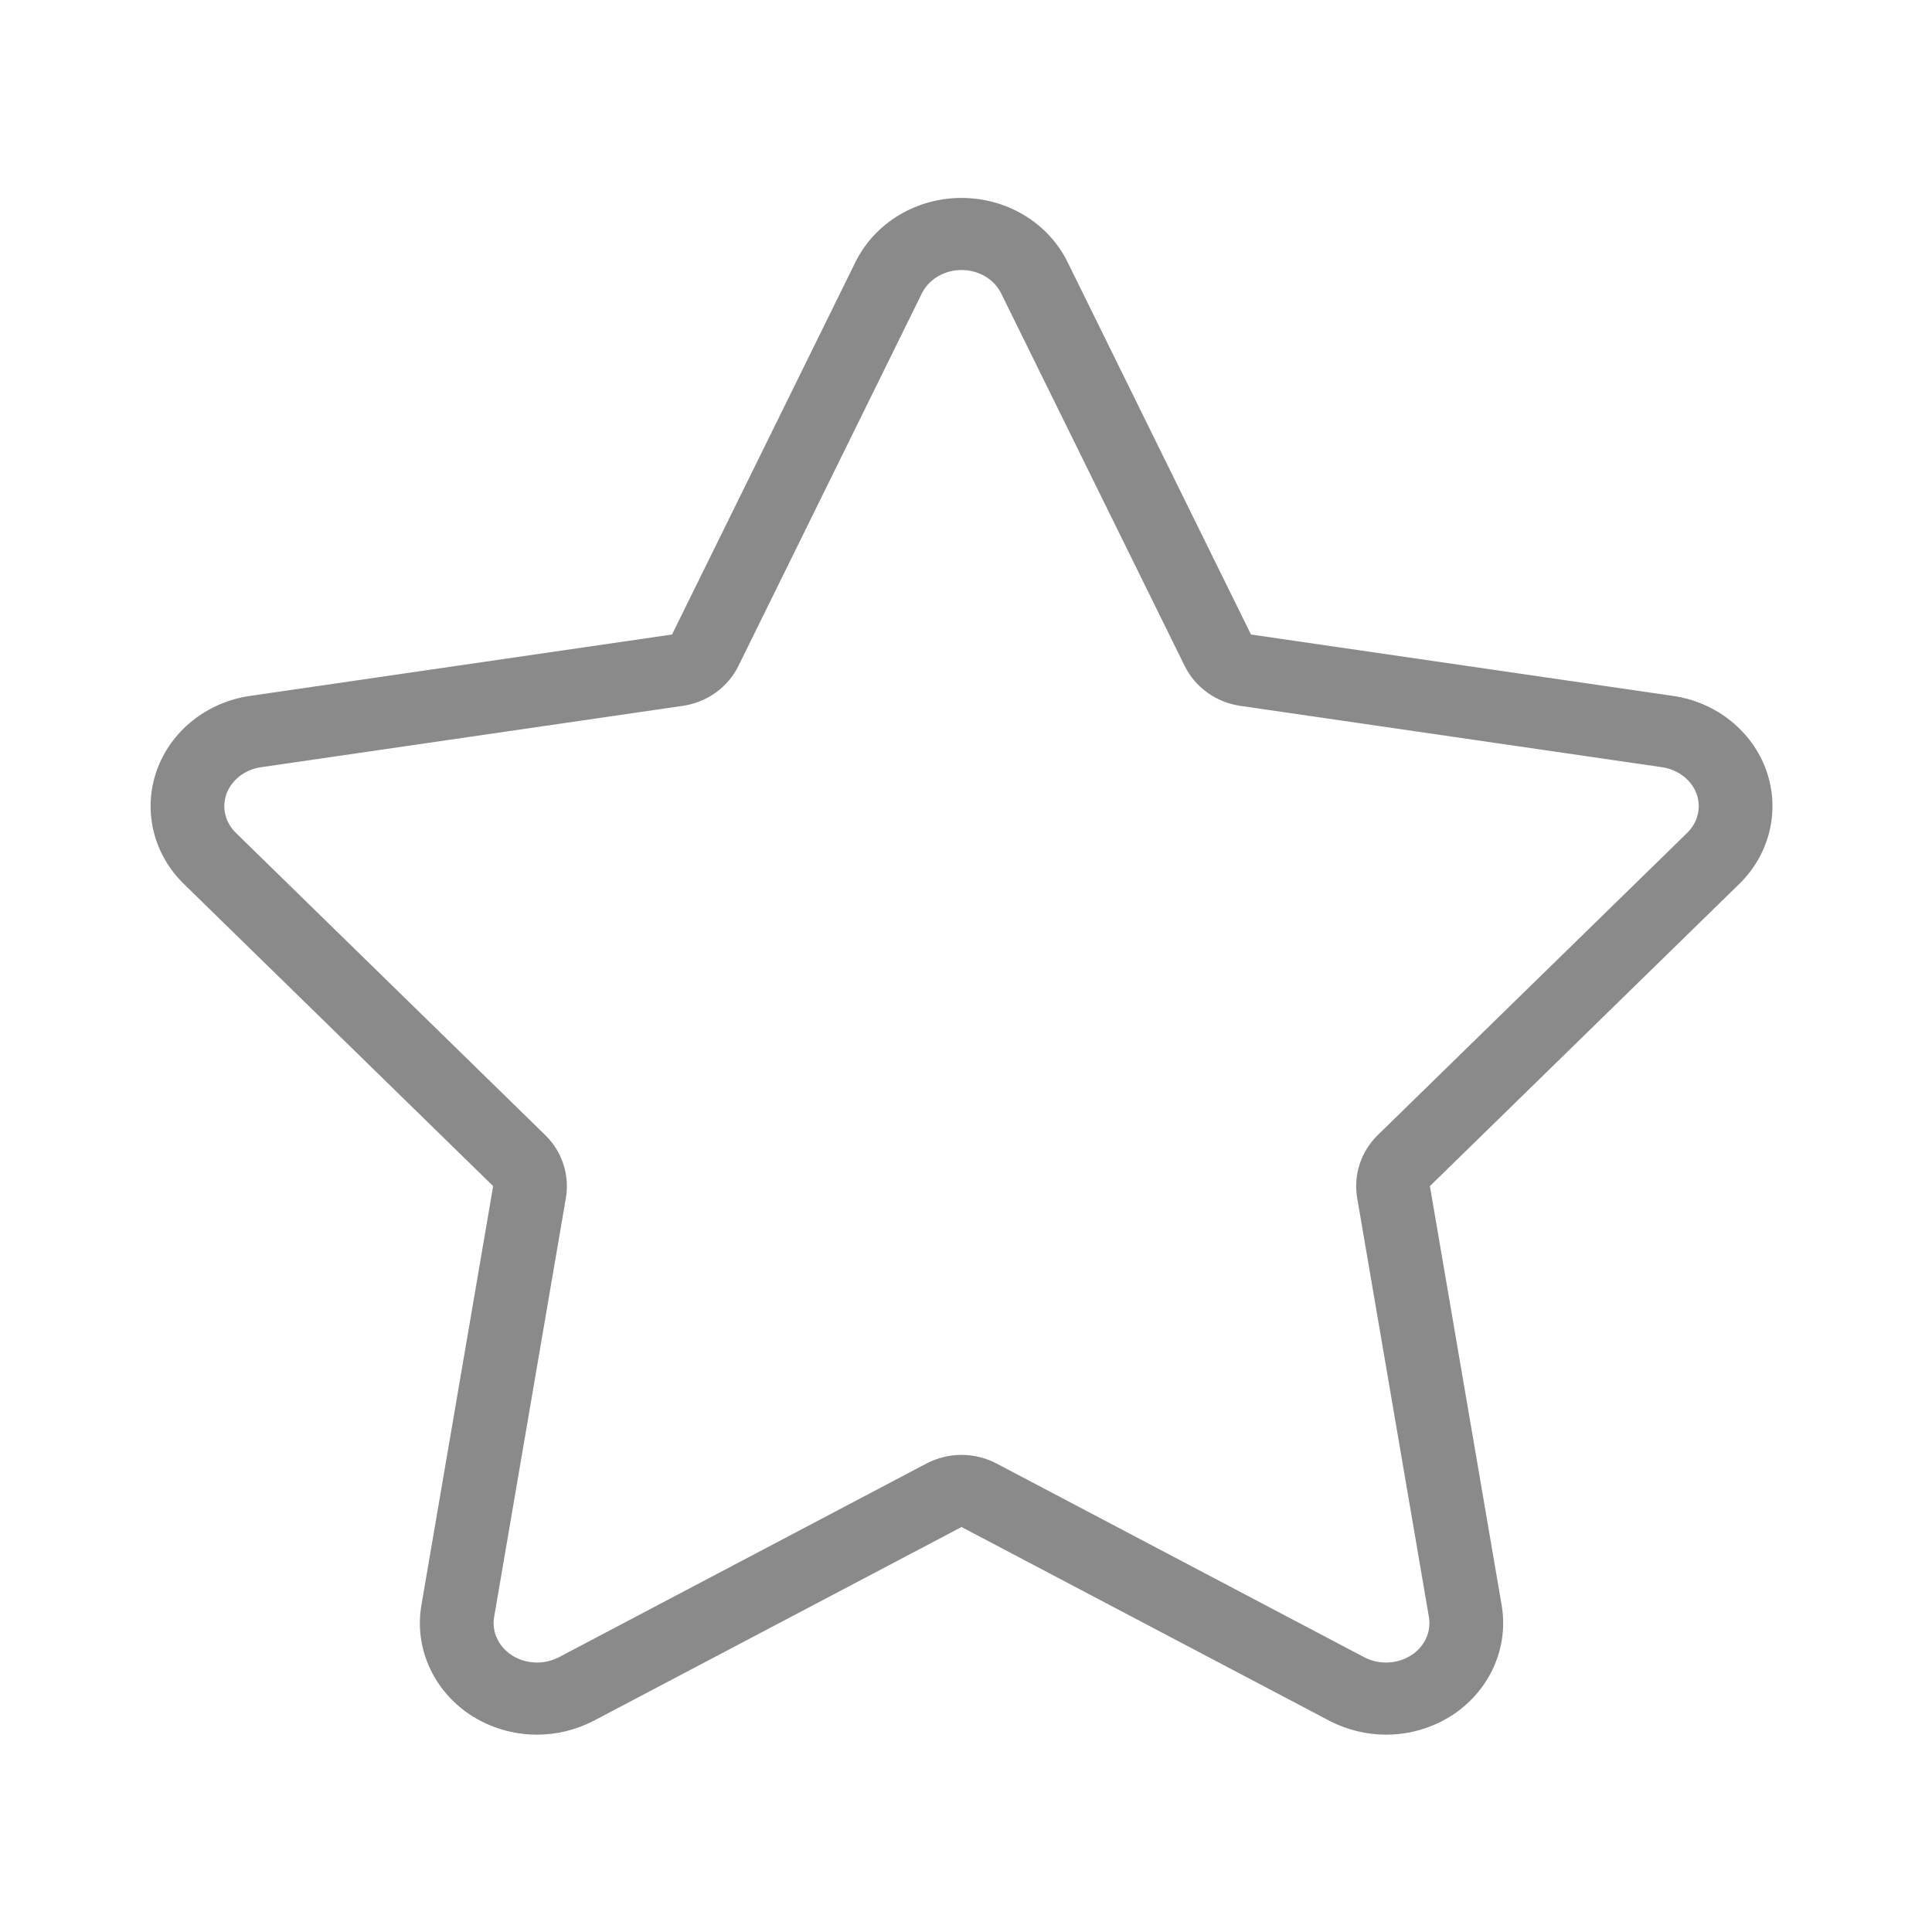
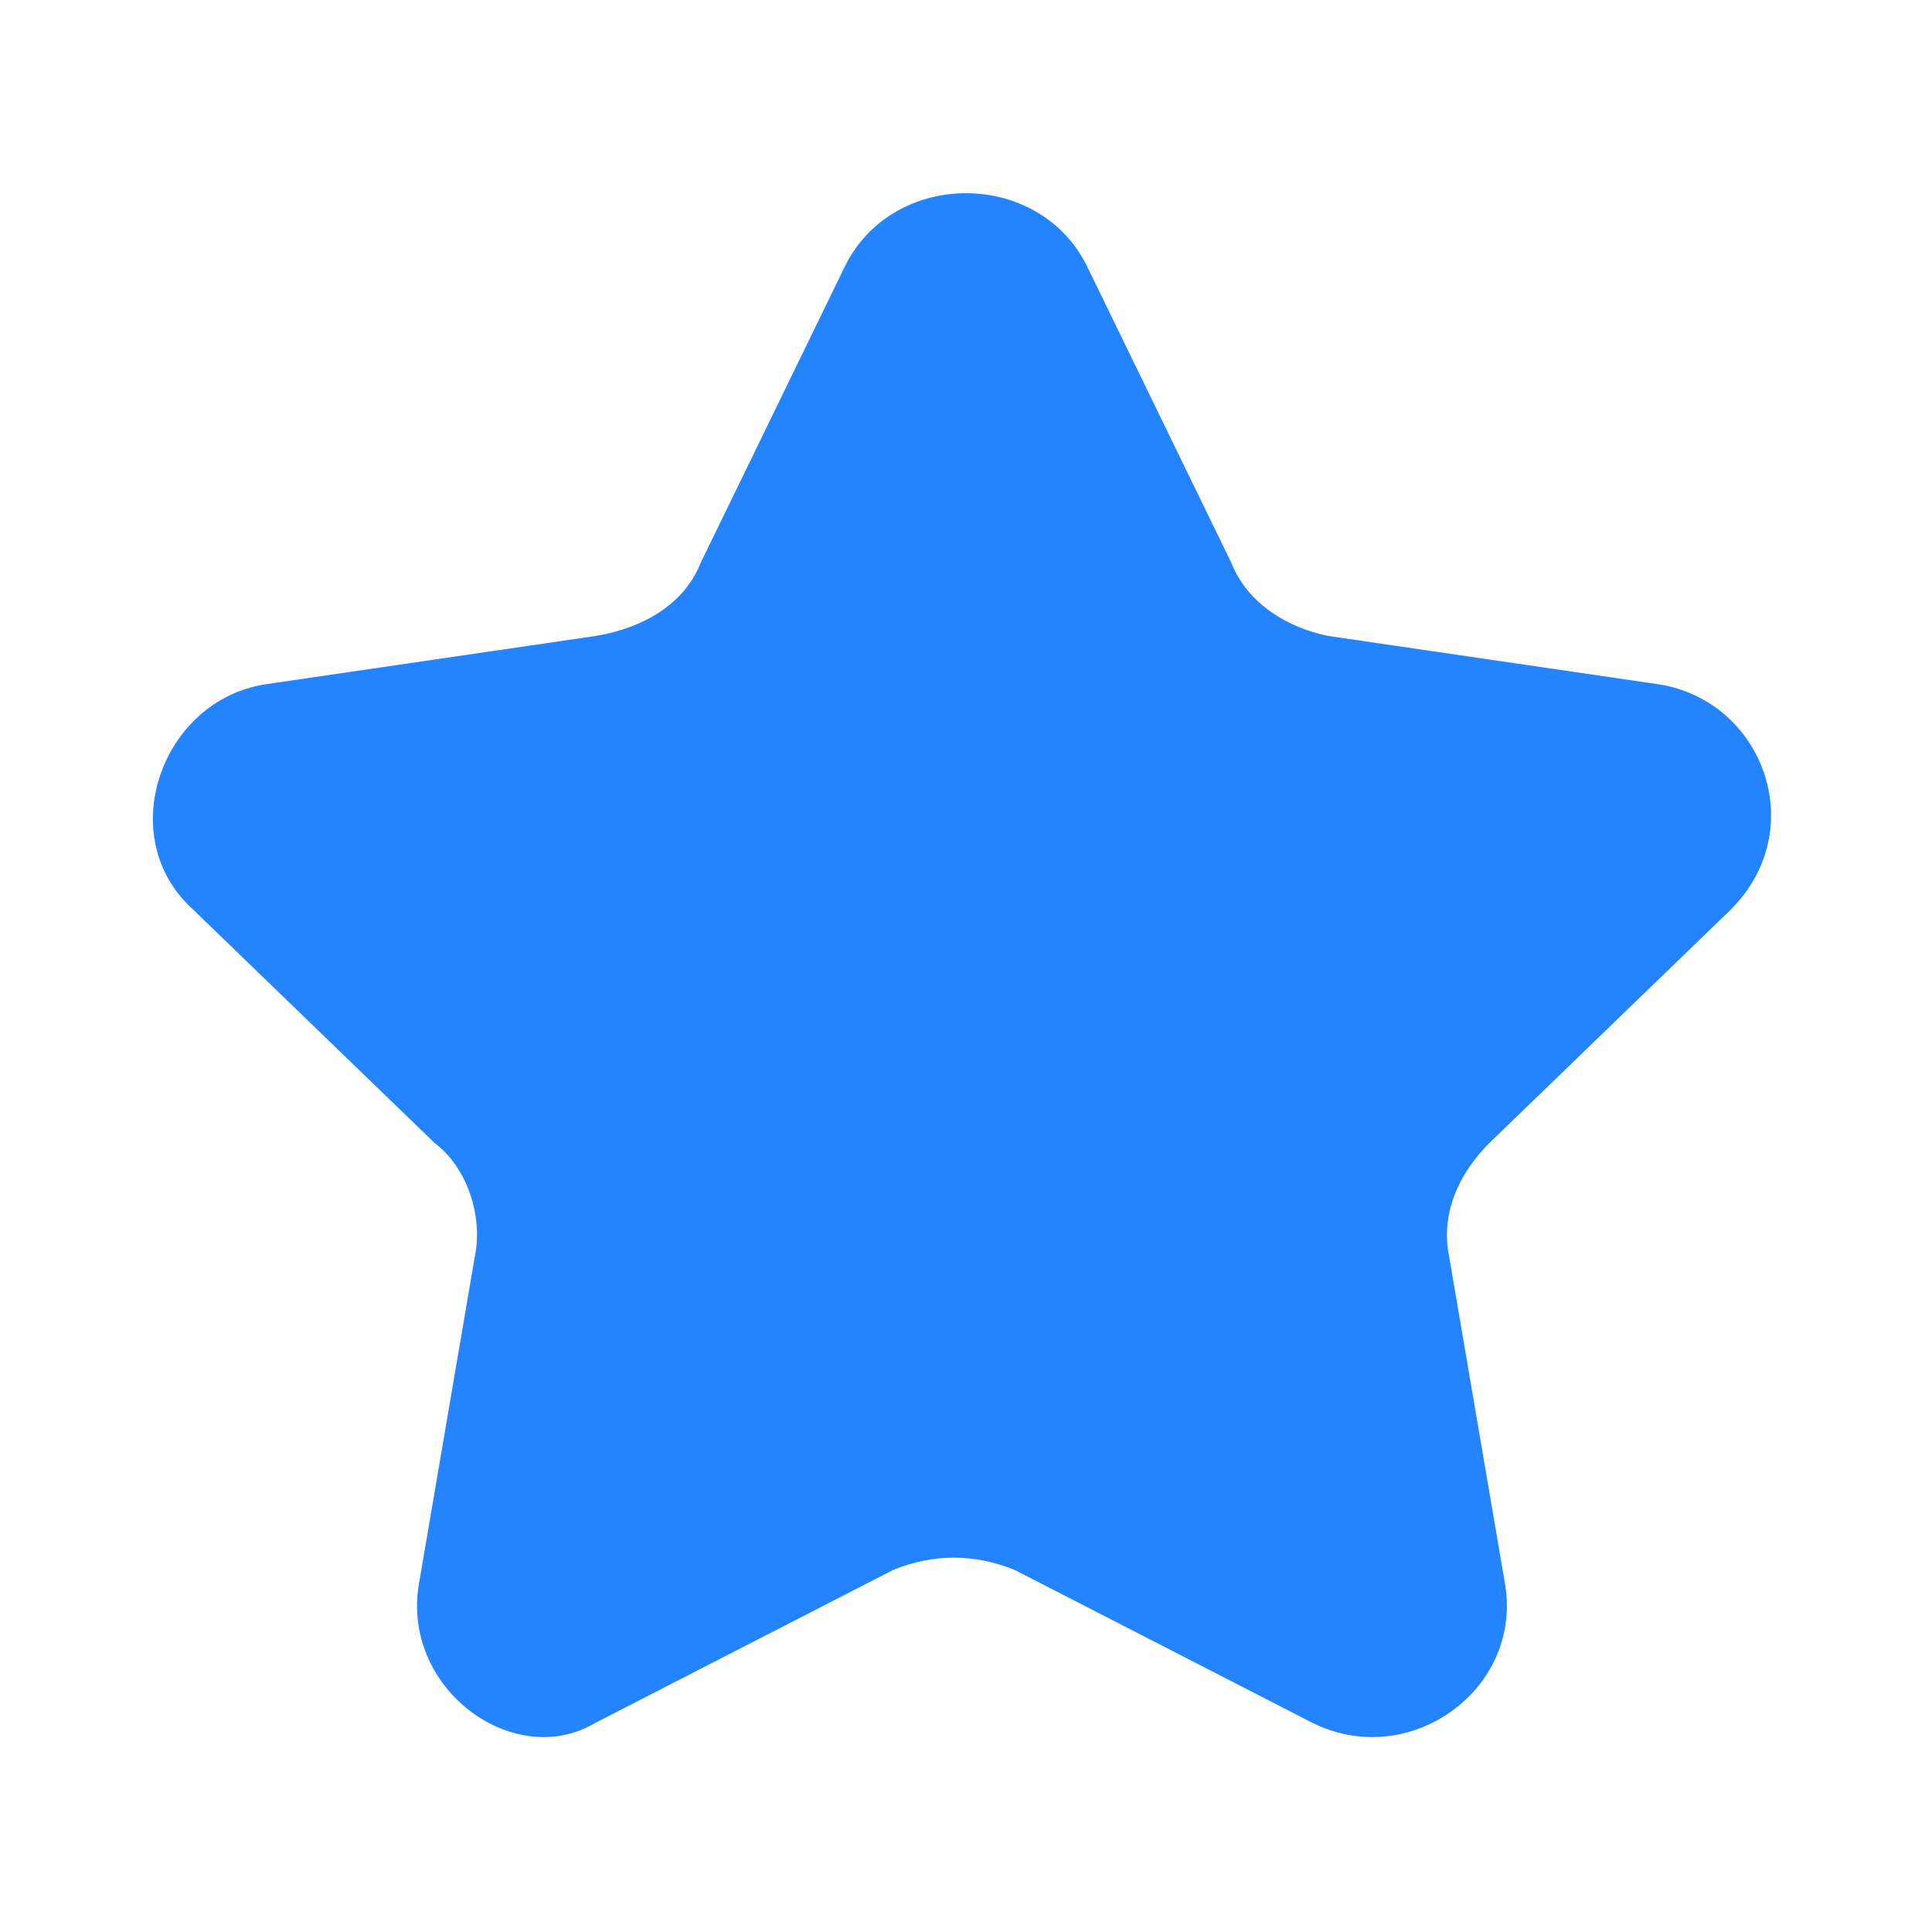
- <svg xmlns="http://www.w3.org/2000/svg" t="1641355399611" class="icon" viewBox="0 0 1024 1024" version="1.1" p-id="15675" width="32" height="32">
+ <svg xmlns="http://www.w3.org/2000/svg" t="1645583902751" class="icon" viewBox="0 0 1024 1024" version="1.1" p-id="2003" width="32" height="32">
  <defs>
    <style type="text/css" />
  </defs>
-   <path d="M509.607 143.114c9.083 0 17.328 4.84 20.996 12.332l97.262 197.442c5.614 11.404 16.664 19.359 29.438 21.216l223.739 32.552c8.421 1.216 15.604 6.851 18.233 14.255 2.52 7.184 0.596 15.062-5.085 20.587L730.253 601.612c-8.95 8.751-12.995 21.171-10.917 33.37l38.012 222.061c1.325 7.737-2.165 15.426-8.906 19.978-4.088 2.741-8.862 4.156-13.813 4.156-4.023 0-7.999-0.972-11.425-2.74L528.149 775.671c-5.768-3.006-12.156-4.553-18.542-4.553-6.365 0-12.728 1.547-18.519 4.553L296.255 878.349c-3.559 1.855-7.602 2.828-11.669 2.828-4.862 0-9.723-1.459-13.547-4.023-6.962-4.685-10.476-12.42-9.128-20.155l38.012-222.017c2.078-12.199-1.988-24.62-10.939-33.37L125.024 441.443c-5.635-5.492-7.558-13.348-5.061-20.454 2.631-7.481 9.812-13.117 18.299-14.332l223.674-32.552c12.839-1.857 23.868-9.814 29.481-21.216l97.195-197.397C492.325 147.966 500.591 143.114 509.607 143.114M509.607 104.904c-24.044 0-45.923 13.226-56.177 33.956L356.19 336.302l-223.674 32.542c-22.983 3.304-42.101 18.718-49.482 39.659-7.381 21.048-1.812 44.232 14.432 60.033l163.916 160.126-38.012 222.017c-3.868 22.408 6.032 44.82 25.459 57.947 10.697 7.116 23.204 10.785 35.757 10.785 10.299 0 20.664-2.475 30.056-7.337l194.988-102.721L704.662 912.073c9.369 4.862 19.713 7.337 29.99 7.337 12.575 0 25.082-3.669 35.779-10.785 19.426-13.127 29.305-35.538 25.461-57.947l-38.013-222.017 163.938-160.126c16.221-15.812 21.811-38.985 14.408-60.033-7.403-20.941-26.519-36.354-49.503-39.659L663.048 336.302l-97.241-197.442C555.62 118.131 533.696 104.904 509.607 104.904L509.607 104.904z" p-id="15676" fill="#8a8a8a" />
+   <path d="M576 140.8L652.8 298.667c8.533 21.333 29.867 34.133 51.2 38.4l174.933 25.6c55.467 8.533 81.067 76.8 38.4 119.467l-128 123.733c-17.067 17.067-25.6 38.4-21.333 59.733l29.867 174.933c8.533 55.467-51.2 98.133-102.4 72.533l-157.867-81.067c-21.333-8.533-42.667-8.533-64 0l-157.867 81.067c-42.667 25.6-102.4-17.067-93.867-72.533l29.867-174.933c4.267-21.333-4.267-46.933-21.333-59.733l-128-123.733c-42.667-38.4-17.067-110.933 38.4-119.467l174.933-25.6c25.6-4.267 46.933-17.067 55.467-38.4l76.8-157.867c25.6-51.2 102.4-51.2 128 0z" p-id="2004" fill="#2483ff" />
</svg>
